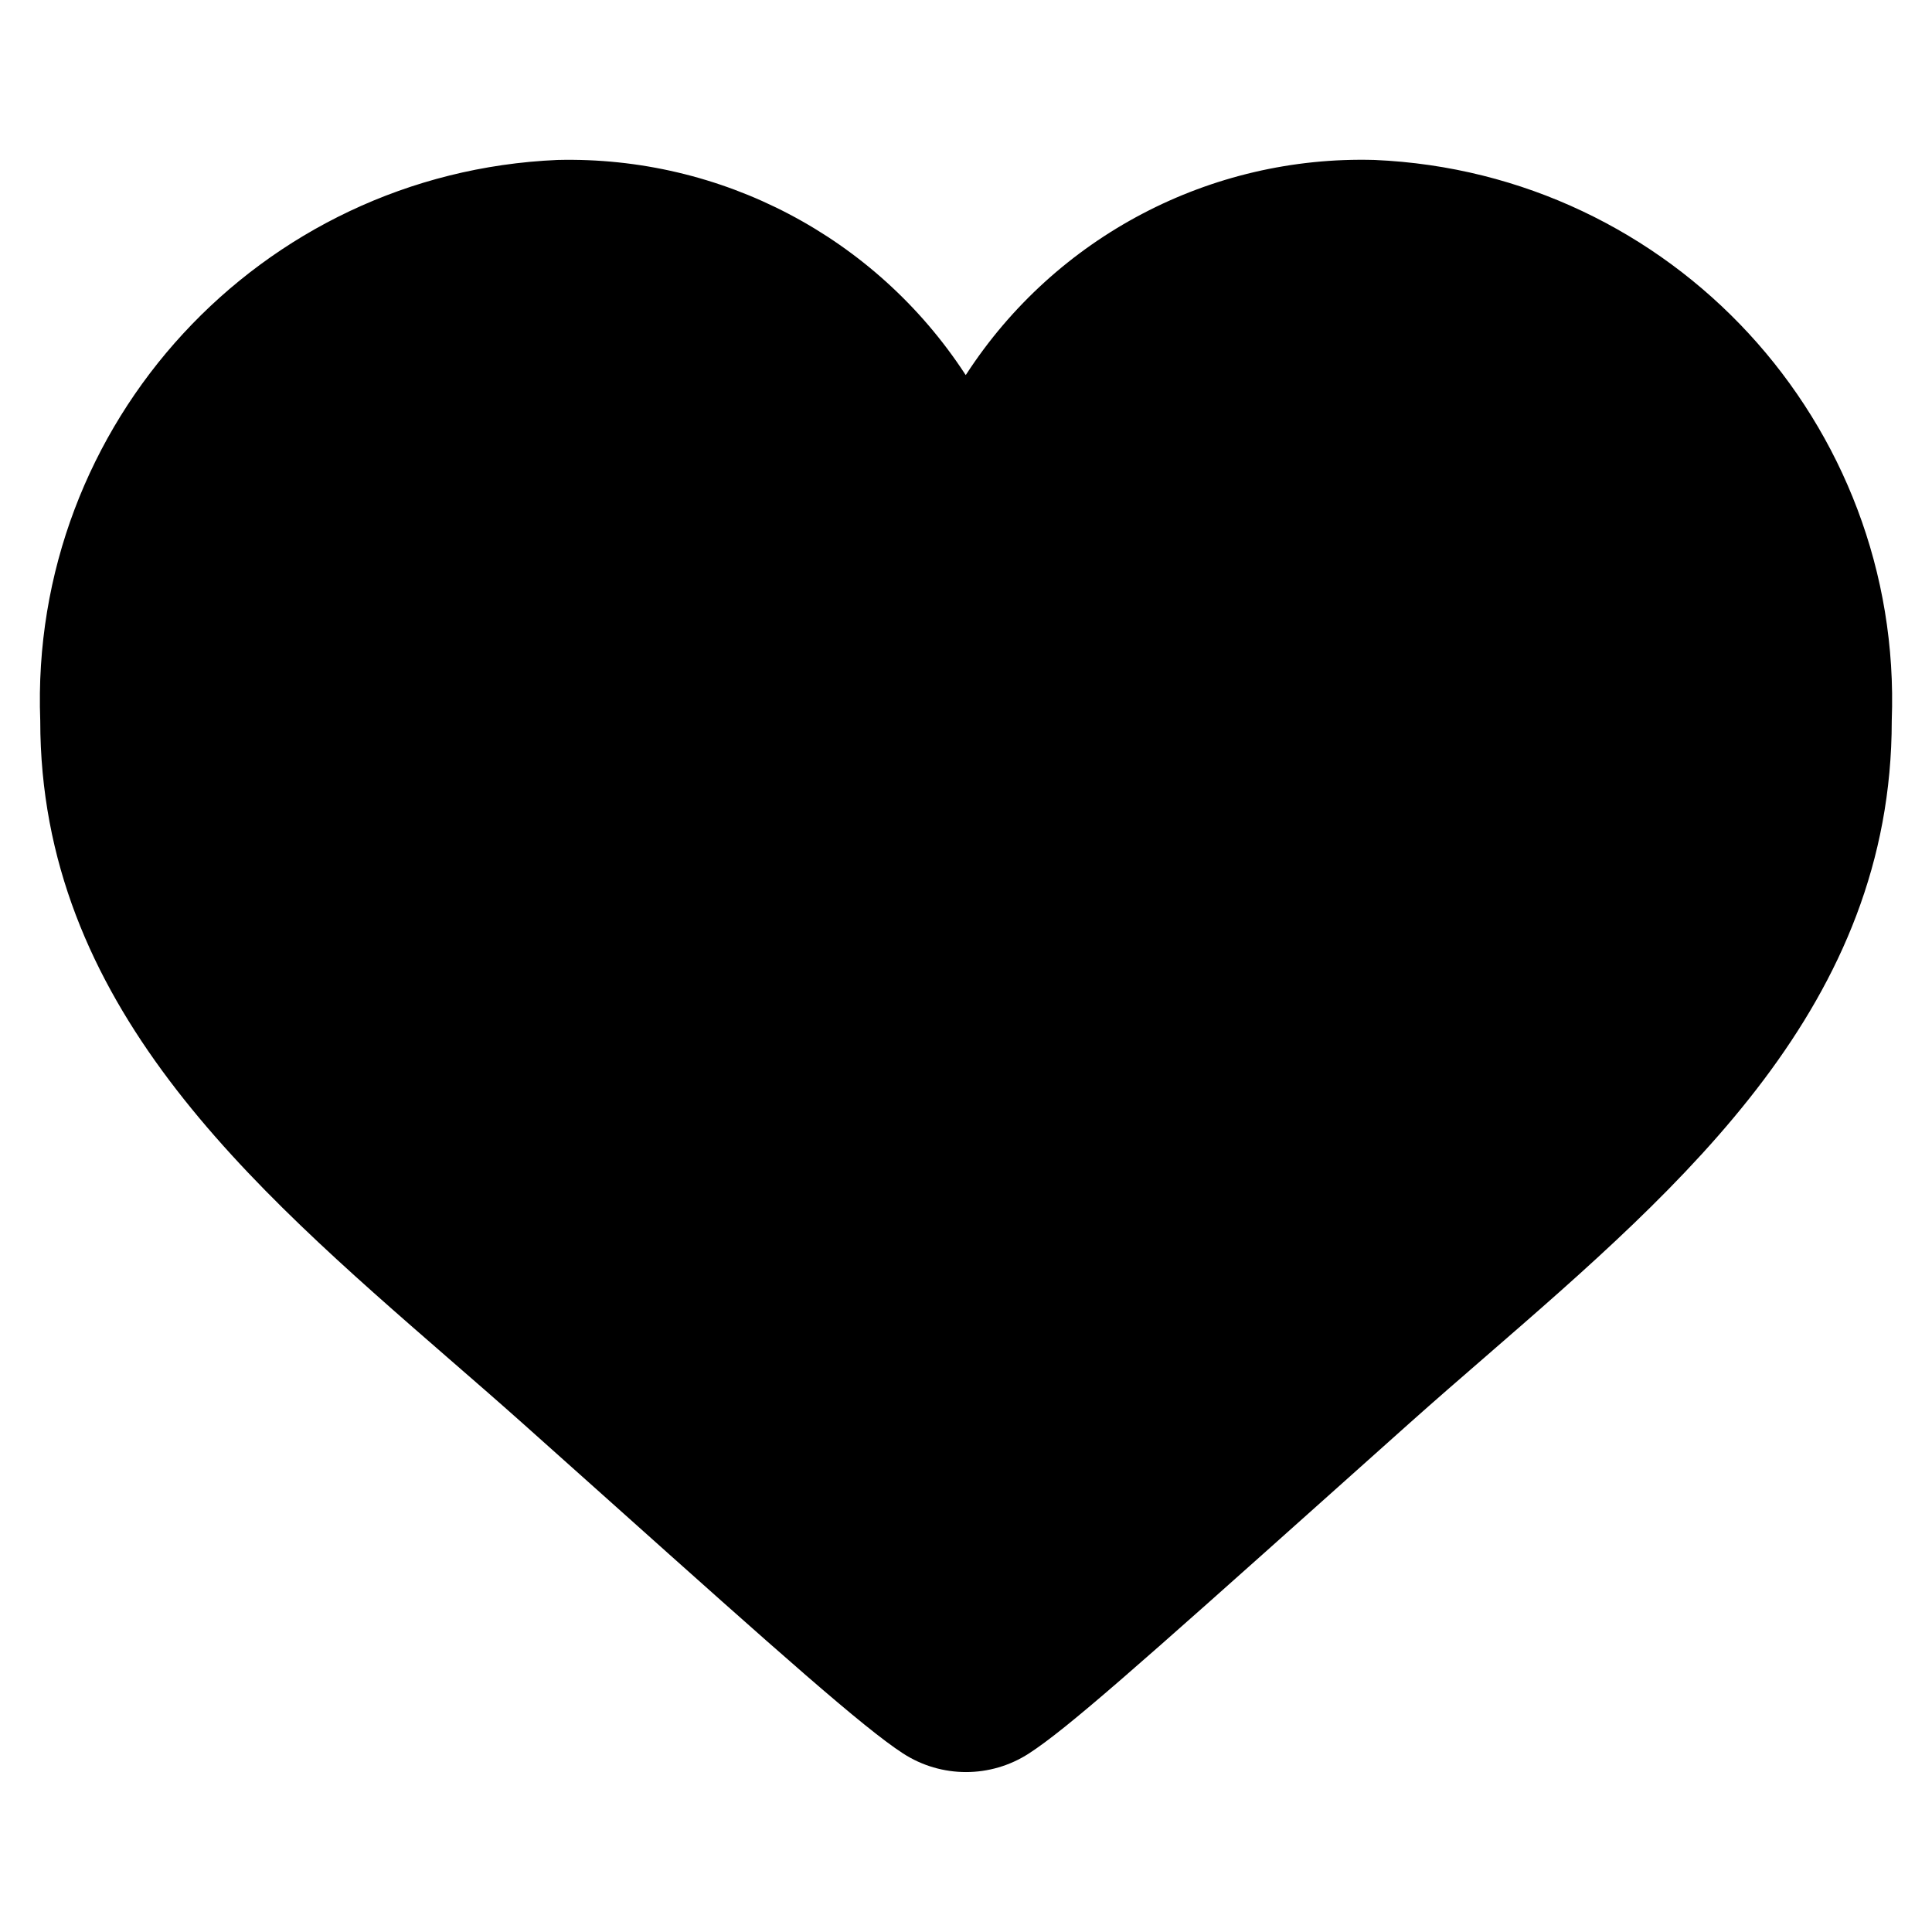
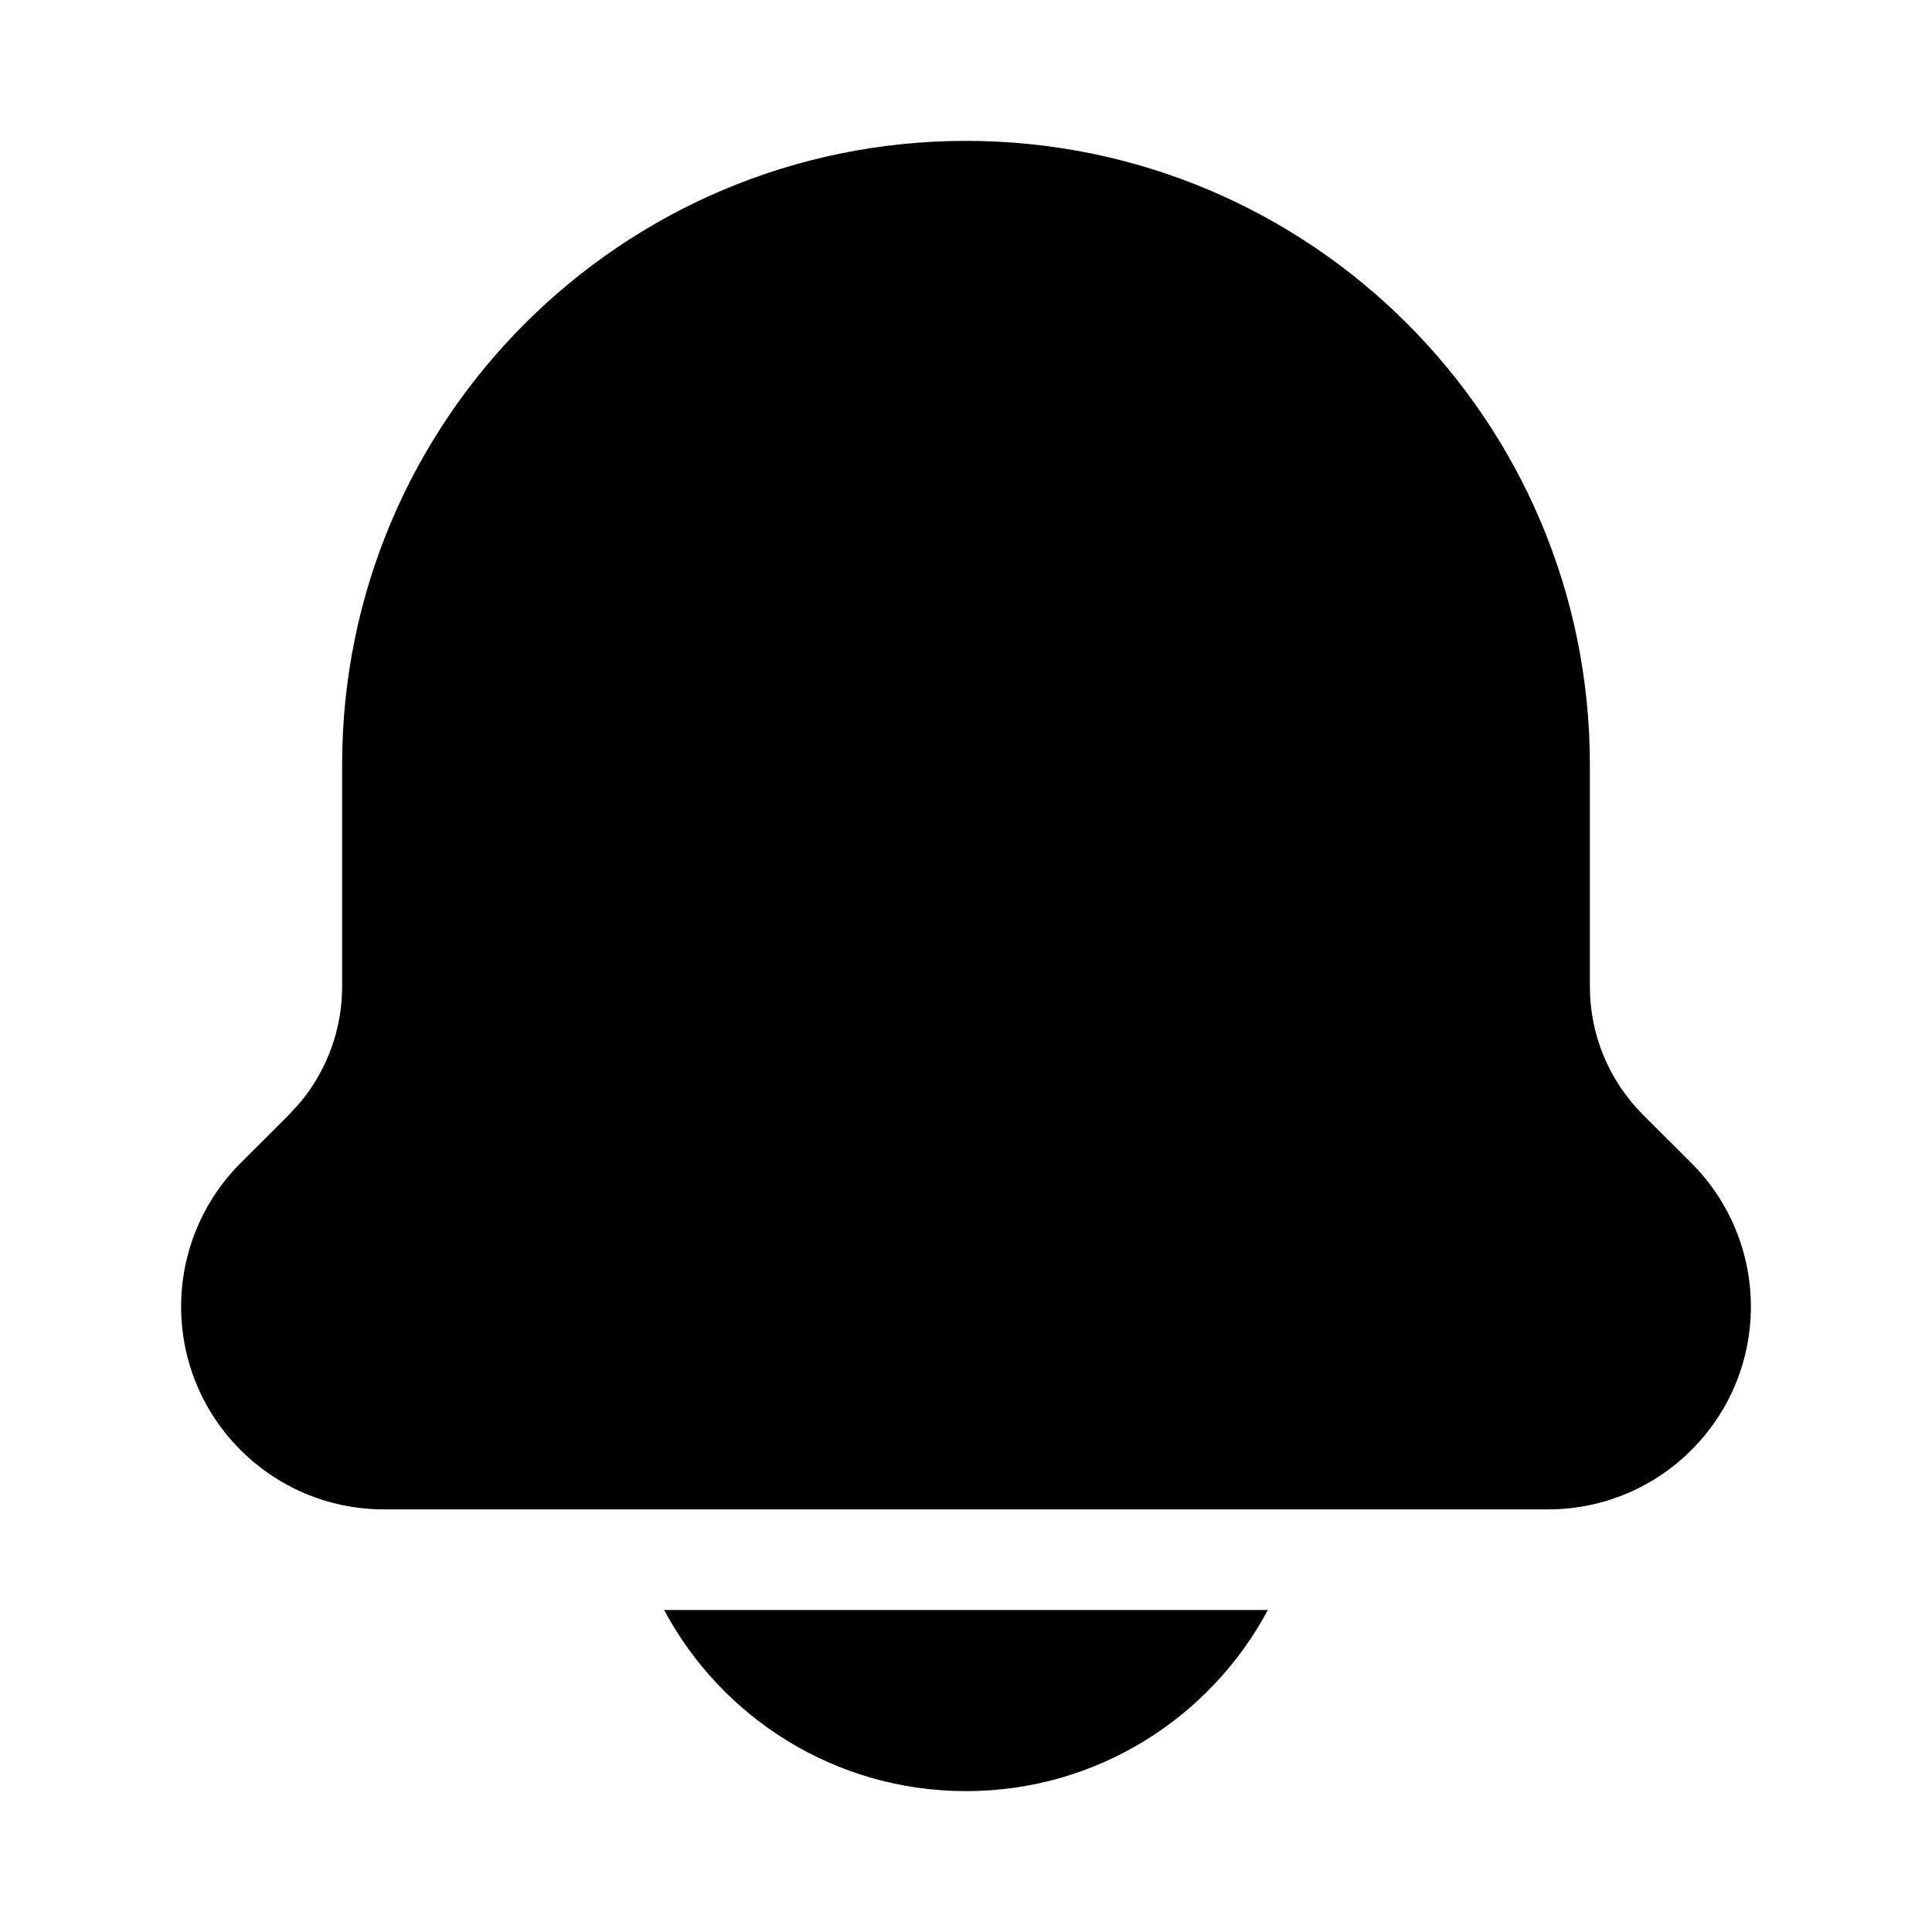
- <svg aria-label="Notifications" class="x1lliihq x1n2onr6 x5n08af" fill="currentColor" height="24" role="img" viewBox="0 0 24 24" width="24">
-   <path d="M17.075 1.987a5.852 5.852 0 0 0-5.07 2.66l-.008.012-.01-.014a5.878 5.878 0 0 0-5.062-2.658A6.719 6.719 0 0 0 .5 8.952c0 3.514 2.581 5.757 5.077 7.927.302.262.607.527.91.797l1.089.973c2.112 1.89 3.149 2.813 3.642 3.133a1.438 1.438 0 0 0 1.564 0c.472-.306 1.334-1.07 3.755-3.234l.978-.874c.314-.28.631-.555.945-.827 2.478-2.15 5.04-4.372 5.04-7.895a6.719 6.719 0 0 0-6.425-6.965Z" />
+ <svg xmlns="http://www.w3.org/2000/svg" width="24" height="24" viewBox="0 0 24 24" fill="none" class="injected-svg" data-src="https://cdn.hugeicons.com/icons/notification-01-solid-rounded.svg" role="img" color="#000000">
+   <path d="M15.75 20C15.034 21.339 13.624 22.25 12 22.25C10.376 22.25 8.965 21.339 8.25 20H15.75ZM12 1.75C16.28 1.75 19.75 5.22 19.75 9.5V12.256C19.75 12.853 19.987 13.425 20.409 13.847L21.013 14.45C21.485 14.922 21.75 15.563 21.75 16.231C21.75 17.622 20.622 18.75 19.231 18.75H4.769C3.378 18.75 2.25 17.622 2.25 16.231C2.25 15.563 2.515 14.922 2.987 14.45L3.591 13.847L3.74 13.682C4.068 13.281 4.25 12.778 4.25 12.256V9.5C4.25 5.22 7.72 1.75 12 1.75Z" fill="#000000" />
</svg>
